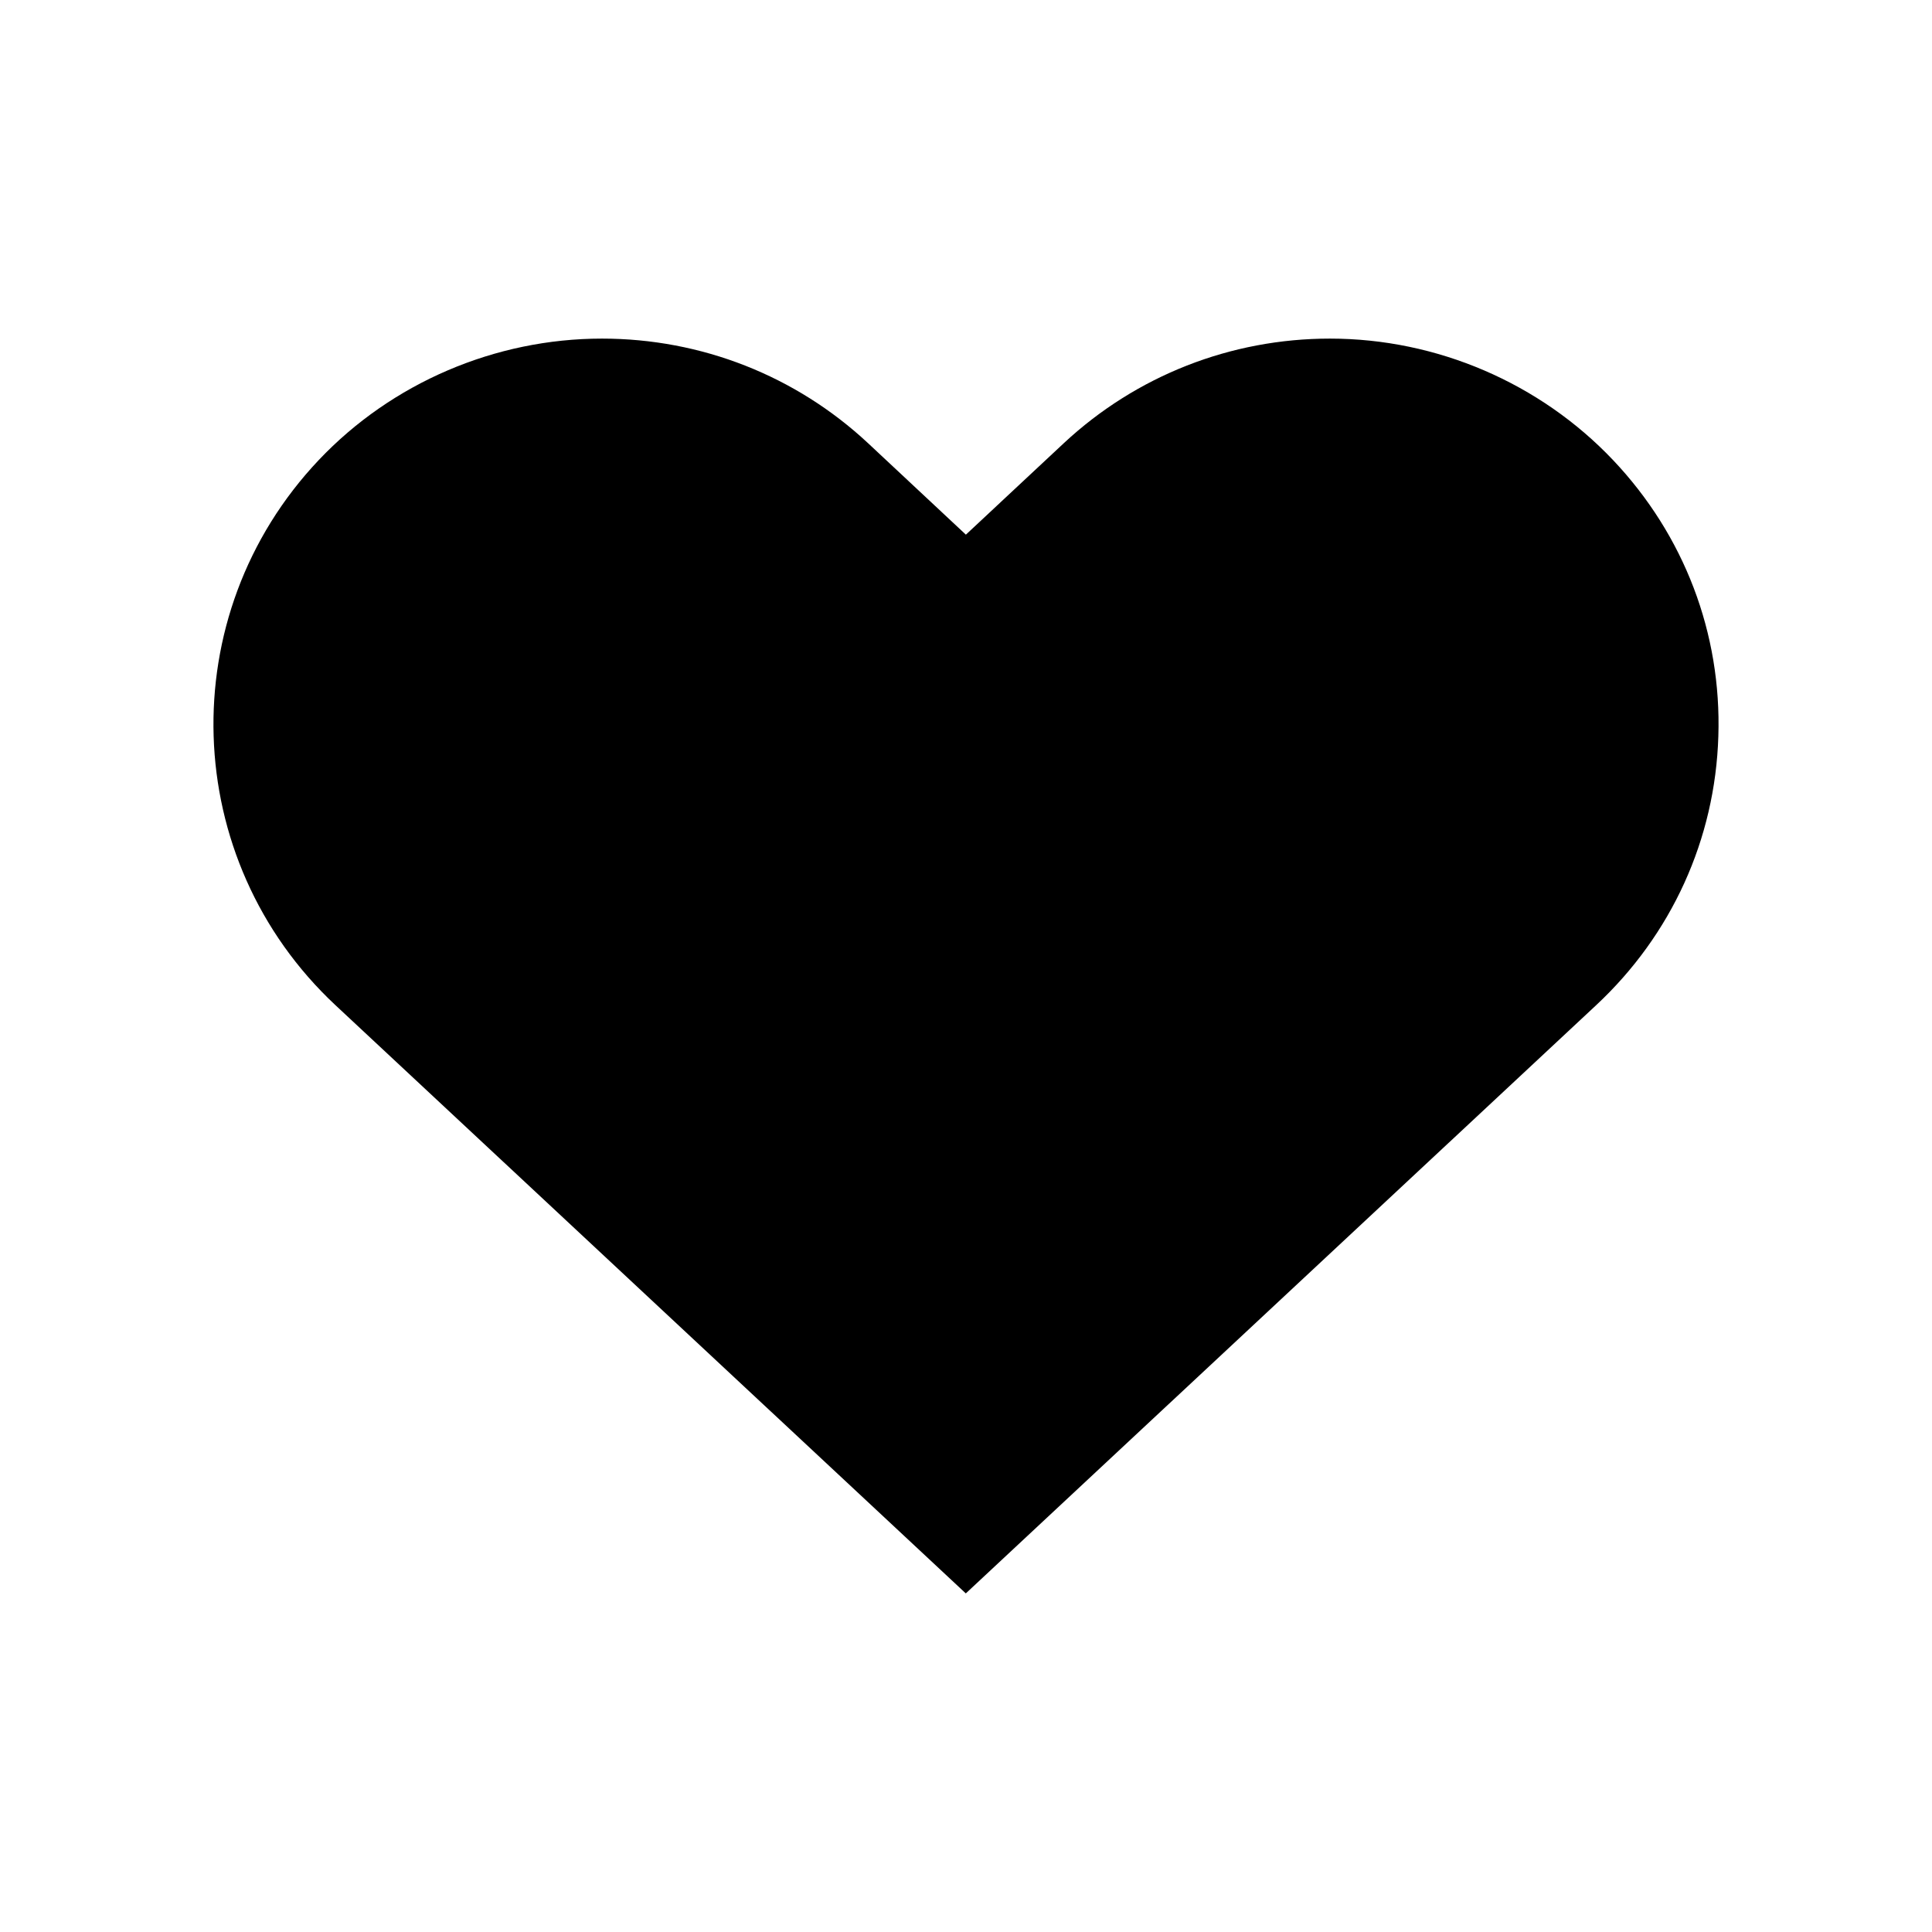
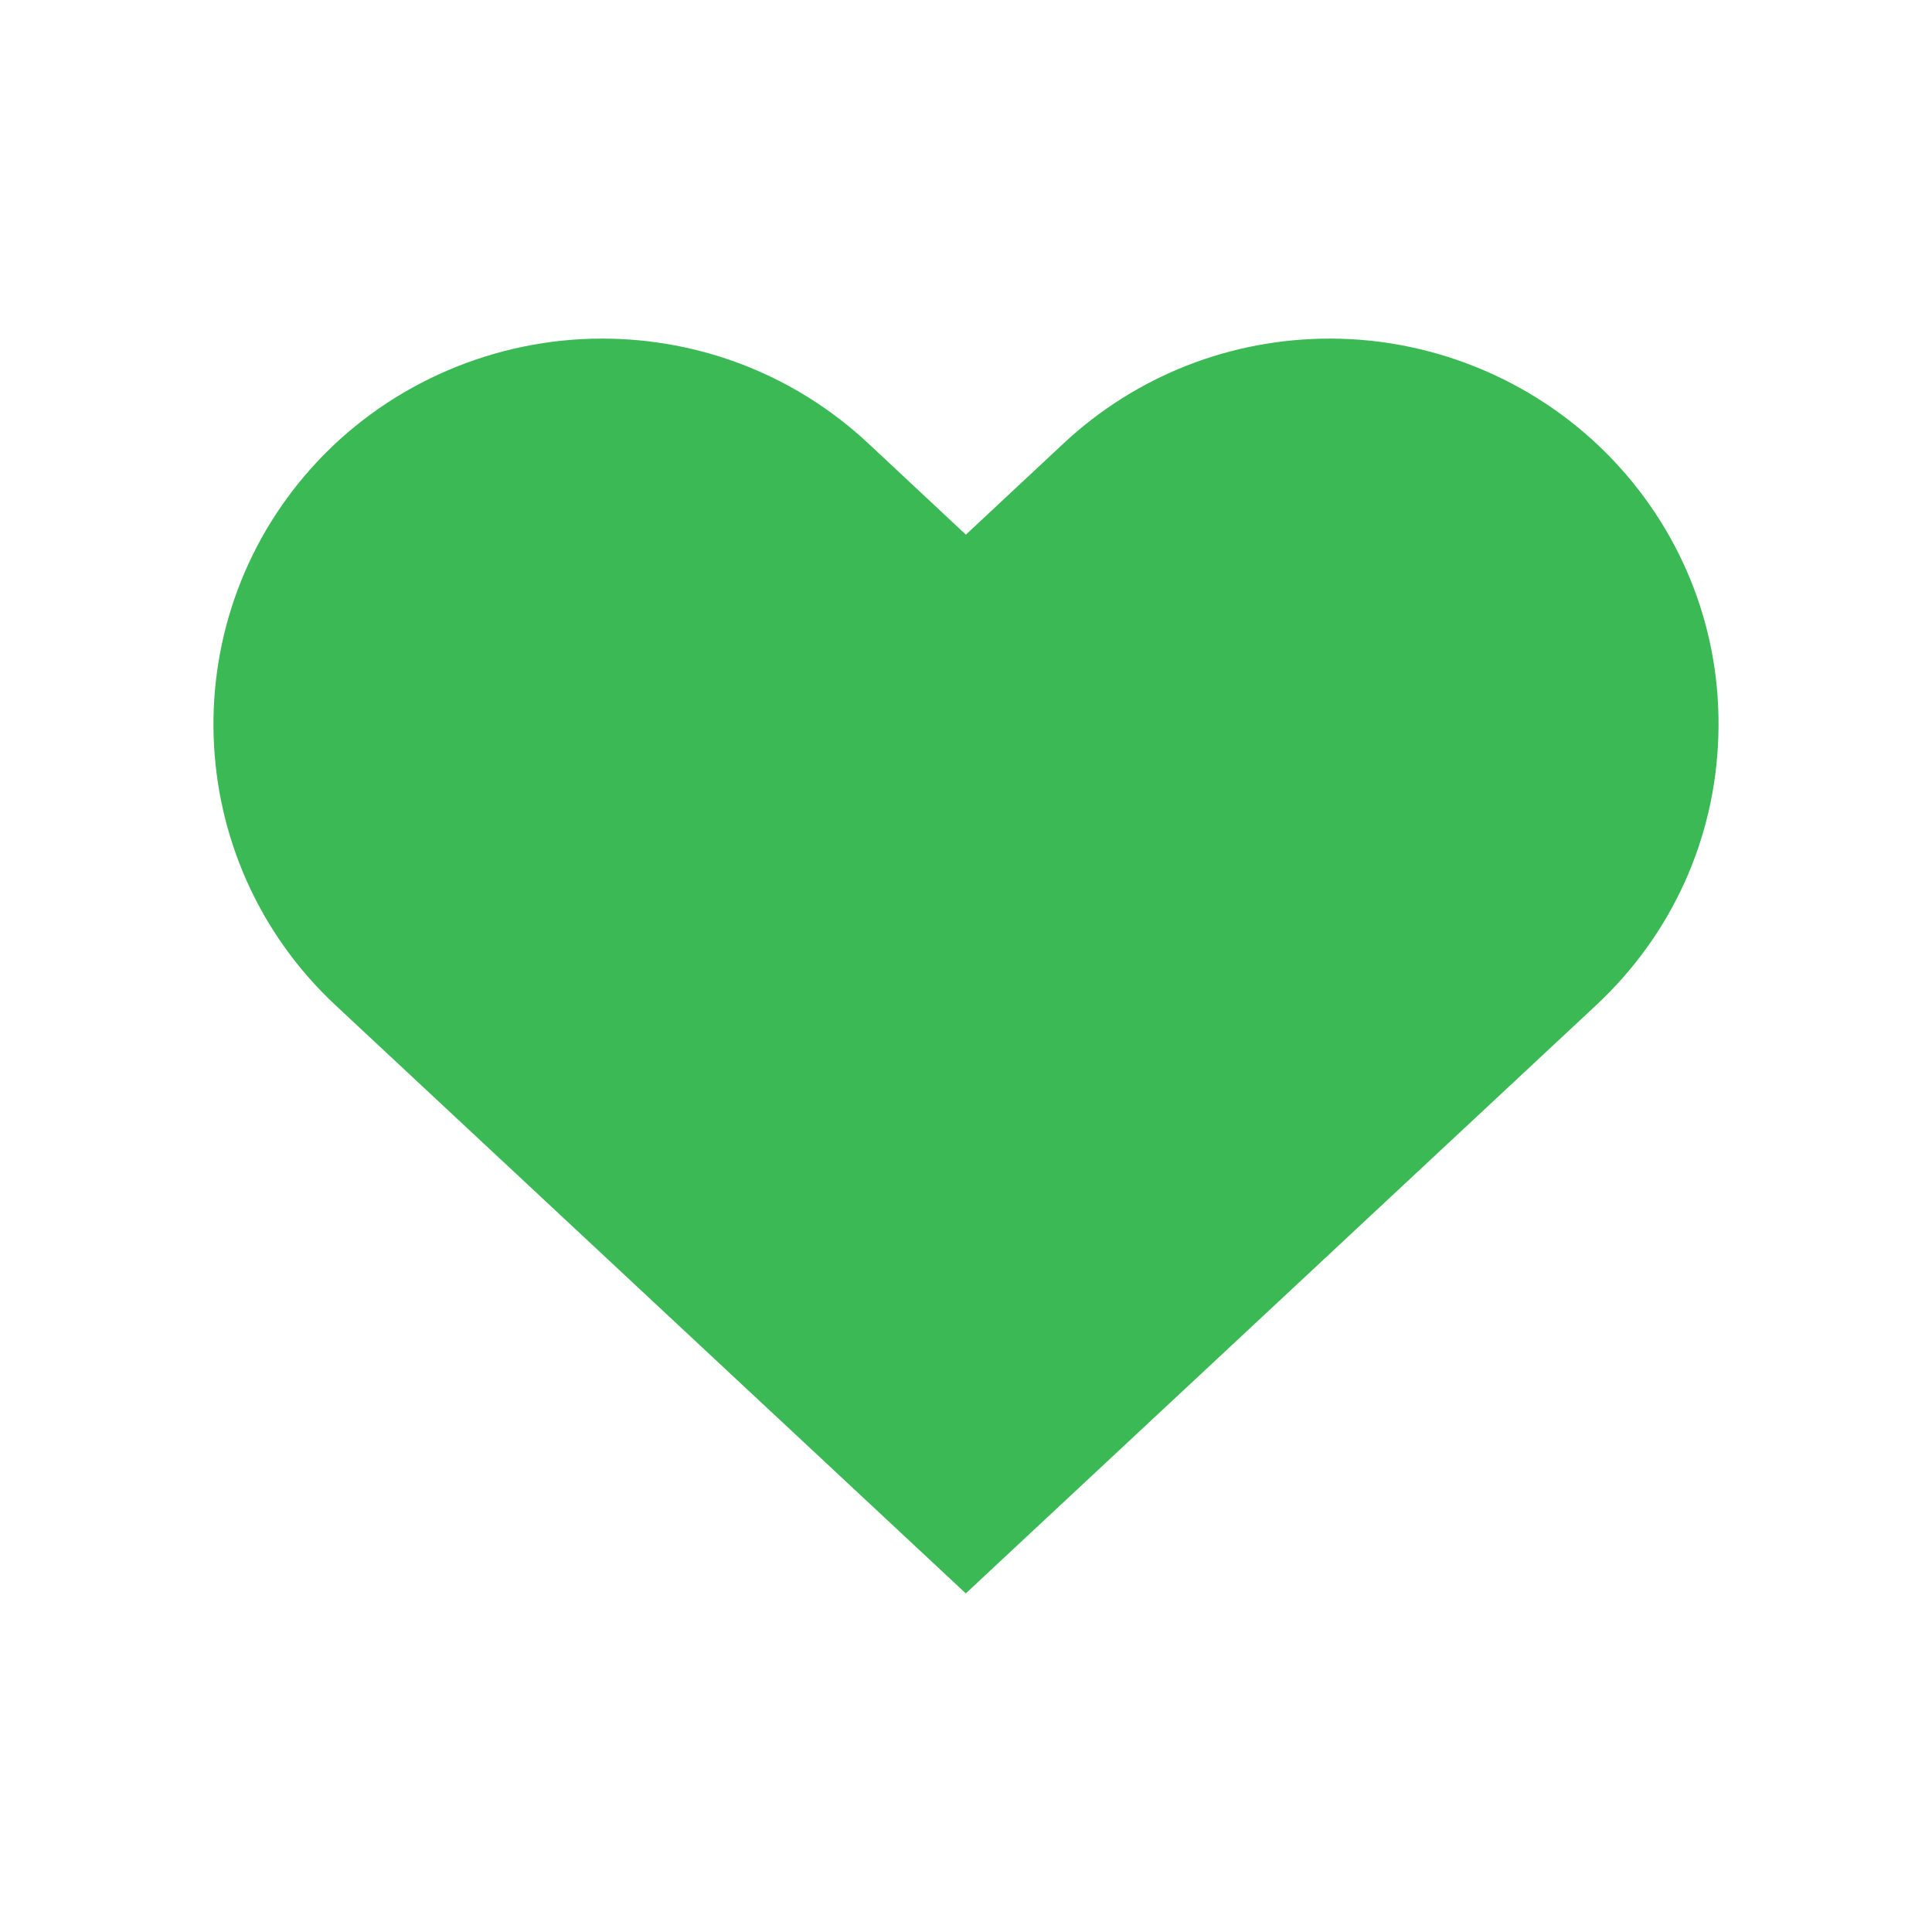
- <svg xmlns="http://www.w3.org/2000/svg" class="svg-icon" style="width: 1em; height: 1em;vertical-align: middle;fill: currentColor;overflow: hidden;" viewBox="0 0 1024 1024" version="1.1">
+ <svg xmlns="http://www.w3.org/2000/svg" class="svg-icon" style="width: 1em; height: 1em;vertical-align: middle;fill: #3BB954;overflow: hidden;" viewBox="0 0 1024 1024" version="1.1">
  <path d="M511.897 844.535 177.872 532.841c-82.665-77.168-86.735-206.789-8.917-289.017 38.733-40.902 93.48-64.359 150.088-64.359 52.63 0 102.662 19.652 141.005 55.4l51.889 48.514 51.935-48.514c38.394-35.749 88.421-55.4 141.044-55.4 56.615 0 111.32 23.503 150.094 64.444 37.653 39.775 57.517 91.751 55.746 146.37-1.691 54.532-24.757 105.208-64.836 142.562L511.897 844.535 511.897 844.535zM511.897 844.535" />
</svg>
